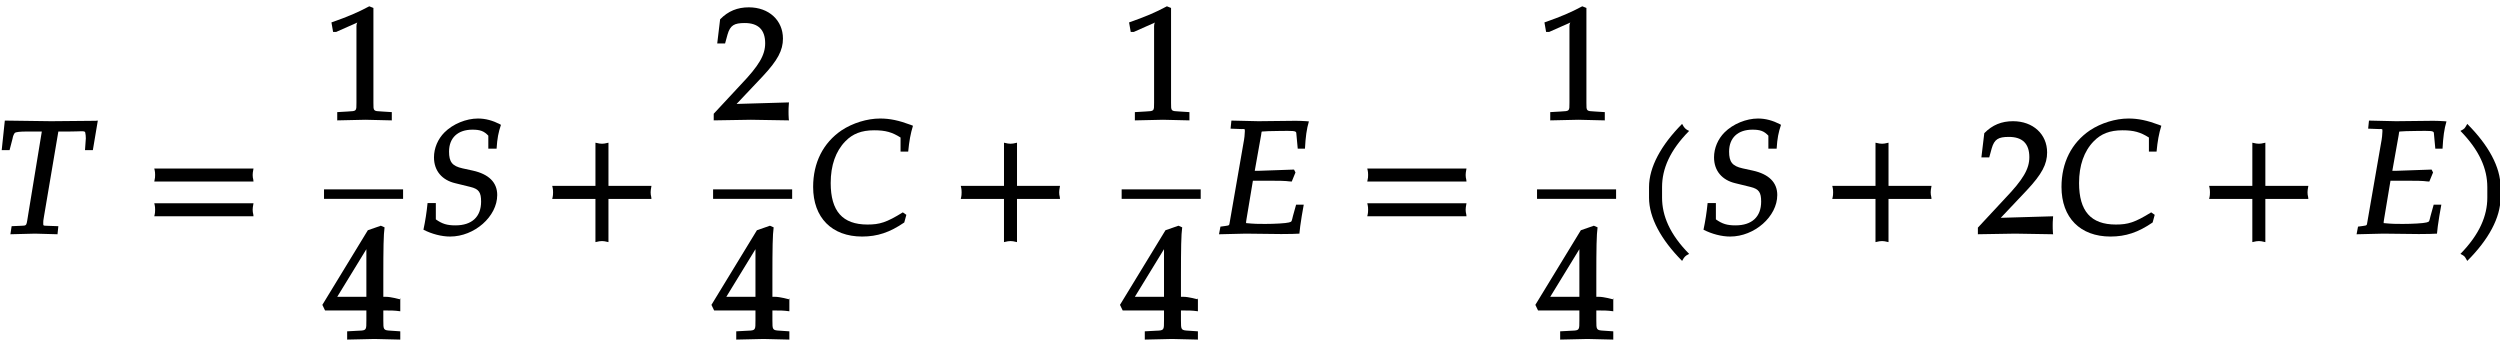
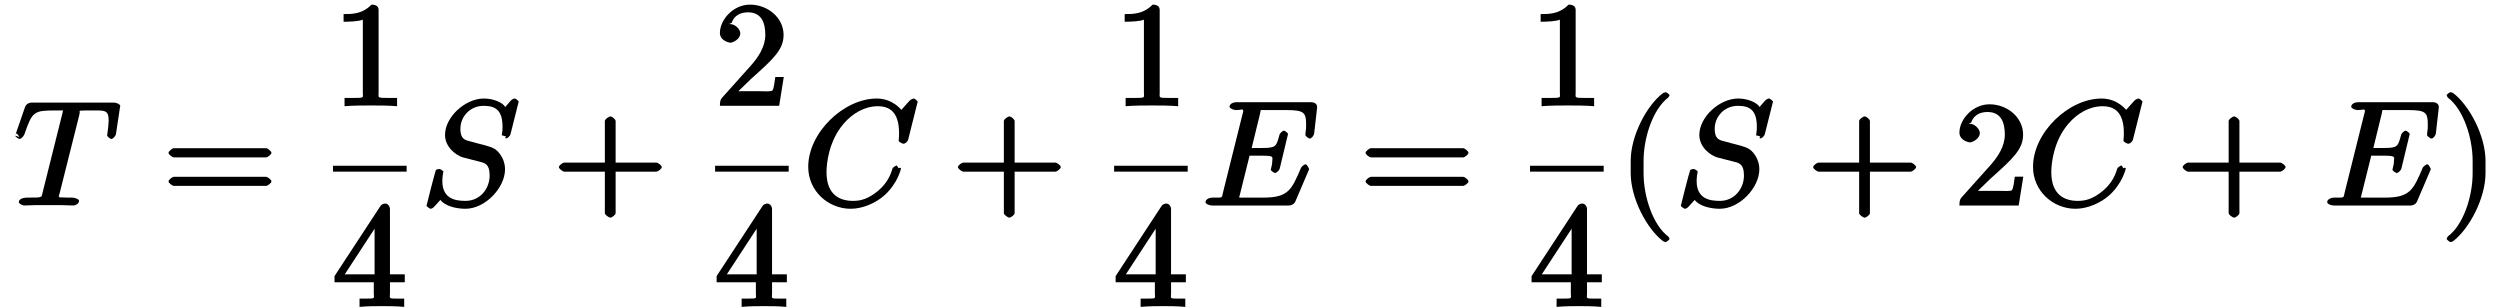
- <svg xmlns="http://www.w3.org/2000/svg" width="252" height="35px" viewBox="0 0 189 26">
-   <svg overflow="visible" x="-.355" y="17.538">
-     <path d="M7.594-8.531L4.219-8.5l-3.5-.047-.235 2.235h.594l.219-.844c.047-.266.11-.36.172-.453.078-.079.437-.11.875-.11h1.172l-1 6.094c-.188 1.094-.079 1-.563 1.031l-.719.031-.093.61L3 0l1.703.047.063-.61-.844-.03c-.313-.016-.297.015-.297-.235 0-.11 0-.156.047-.422l1.094-6.469h.765c.938 0 1.219-.078 1.266.063.031.11.047.328.047.453l-.063.89h.594l.375-2.234zm0 0" />
+ <svg xmlns="http://www.w3.org/2000/svg" width="268" height="33px" viewBox="0 0 201 25">
+   <svg overflow="visible" x=".139" y="16.689">
+     <path d="M8.61-8.094c0-.125-.313-.265-.516-.265h-6.64c-.282 0-.5.14-.579.375l-.75 2.171c.078-.14.297.25.297.25l-.344-.109c0 .078.266.266.36.266.109 0 .312-.188.39-.375.64-1.86.766-1.938 2.531-1.938h.47c.327 0 .124-.093.124.016 0 .062-.031.203-.047.25L2.312-1.078c-.109.437.047.437-1.218.437-.438 0-.719.141-.719.36 0 .156.344.281.406.281.328 0 .672-.031.985-.031H3.78c.344 0 .703.031 1.031.031.125 0 .454-.125.454-.375 0-.125-.282-.266-.594-.266-.297 0-.453 0-.766-.015-.344-.031-.25.062-.25-.125l-.062.094s.062-.172.11-.36L5.296-7.39c.078-.328-.063-.265.078-.312.11-.016.5-.016.75-.016 1.219 0 1.547-.093 1.547.844a8.8 8.8 0 01-.094.953 1.387 1.387 0 00-.031.234c0 .063.234.282.344.282.125 0 .343-.219.375-.407l.312-2.078c.016-.046.031-.171.031-.203zm0 0" />
  </svg>
-   <svg overflow="visible" x="10.883" y="17.538">
-     <path d="M8.266-4.078a1.419 1.419 0 01-.047-.36c0-.109.015-.234.062-.484h-7.5c.063.25.063.375.063.484 0 .125 0 .235-.063.5h7.5zm0 2.625a1.332 1.332 0 01-.047-.36c0-.109.015-.234.062-.484h-7.5c.063.25.063.375.063.485 0 .125 0 .25-.063.5h7.5zm0 0" />
+   <svg overflow="visible" x="12.202" y="16.689">
+     <path d="M8.828-4.281c0-.125-.312-.375-.437-.375H.906c-.125 0-.437.25-.437.375 0 .14.312.375.437.375h7.485c.125 0 .437-.235.437-.375zm0 2.328c0-.14-.312-.375-.437-.375H.906c-.125 0-.437.234-.437.375 0 .125.312.36.437.36h7.485c.125 0 .437-.235.437-.36zm0 0" />
  </svg>
-   <svg overflow="visible" x="24.495" y="8.929">
-     <path d="M5.125-.094v-.484l-.75-.047c-.656-.031-.64-.031-.64-.656v-7.172l-.313-.125c-.875.469-1.61.781-2.86 1.219l.125.718h.235l1.547-.687.031-.016c.063 0-.047-.015-.047.266v5.797c0 .625.016.625-.64.656L1-.578v.625L3.125 0l2 .047zm0 0" />
+   <svg overflow="visible" x="26.029" y="8.595">
+     <path d="M5.203-.125v-.516h-.578c-1.078 0-.922 0-.922-.437v-6.703c0-.282-.187-.438-.578-.438-.766.797-1.672.766-2.266.766v.625c.438 0 1.282-.031 1.563-.172v5.922c0 .437.172.437-.906.437H.937v.672C1.547-.03 2.595-.03 3.079-.03c.469 0 1.516 0 2.125.062zm0 0" />
  </svg>
-   <path d="M24.496 14.55h5.977" fill="none" stroke-width=".717" stroke="#000" stroke-miterlimit="10" />
-   <svg overflow="visible" x="24.495" y="25.501">
-     <path d="M5.766-.094v-.484l-.704-.047c-.578-.031-.578-.063-.578-.781v-.75c.579 0 .829 0 1.282.062v-1L5.734-3s-.671-.188-1.062-.188h-.188v-1.53c0-2.126.016-3.157.094-3.72l-.281-.124-.984.343-3.438 5.64.203.423h3.125v.75c0 .718.016.765-.578.781l-.875.047v.625L3.813 0l1.953.047zM3.344-3.188H1l2.438-3.984-.235-.094v4.079zm0 0" />
+   <path d="M26.027 13.7h5.98" fill="none" stroke-width=".478" stroke="#000" stroke-miterlimit="10" />
+   <svg overflow="visible" x="26.029" y="24.891">
+     <path d="M5.828-2.11v-.5H4.625v-5.296c0-.25-.188-.453-.375-.453-.11 0-.297.046-.39.187L.124-2.469v.5h3.188v.907c0 .421.171.421-.704.421h-.453v.672C2.844-.03 3.47-.03 3.97-.03s1.14 0 1.812.062V-.64h-.437c-.89 0-.719 0-.719-.421v-.907h1.203zm-2.25-.5H.953L3.72-6.843l-.344-.093v4.328zm0 0" />
  </svg>
-   <svg overflow="visible" x="31.668" y="17.538">
-     <path d="M6.14-8.266c-.546-.28-1.093-.437-1.671-.437-.89 0-1.89.406-2.532 1.047-.5.5-.796 1.187-.796 1.89 0 1.016.609 1.72 1.609 1.954l1.14.28c.657.157.813.423.813 1.11C4.703-1.266 4-.625 2.766-.625c-.641 0-1-.11-1.485-.453v-1.234H.656A18.215 18.215 0 01.344-.297C.984.031 1.719.22 2.359.22c1.844 0 3.563-1.516 3.563-3.14 0-.954-.64-1.579-1.844-1.845l-.781-.171C2.516-5.11 2.28-5.423 2.28-6.204c0-1.047.672-1.656 1.766-1.656.594 0 .875.109 1.203.453v.984h.625c.047-.781.14-1.234.328-1.797zm0 0" />
+   <svg overflow="visible" x="33.203" y="16.689">
+     <path d="M7.906-8.438c0-.03-.218-.25-.328-.25-.062 0-.219.047-.36.22L6.814-8c-.204-.36-.954-.688-1.735-.688-1.516 0-3.156 1.5-3.156 2.954 0 .968.844 1.64 1.453 1.828l1.281.328c.438.11.89.156.89 1.14 0 1.079-.78 2.063-1.952 2.063-.766 0-1.89-.125-1.89-1.61 0-.28.046-.577.062-.64.015-.047-.032 0-.032 0l.063-.094c0-.11-.281-.25-.344-.25a.857.857 0 00-.266.078C1.141-2.844.422-.03.422.016c0 .062.266.25.328.25.063 0 .203-.047.344-.22l.453-.5c.375.516 1.328.72 2.031.72 1.625 0 3.219-1.72 3.219-3.204a2.09 2.09 0 00-.64-1.5c-.282-.265-.595-.359-1.657-.625l-.797-.218c-.328-.11-.531-.328-.531-.953 0-.97.765-1.86 1.89-1.86 1 0 1.532.39 1.532 1.719 0 .39-.063.61-.063.672l.344.094s-.14.156.016.156c.109 0 .312-.172.359-.375zm0 0" />
  </svg>
-   <svg overflow="visible" x="40.969" y="17.538">
-     <path d="M8.266-2.766a1.332 1.332 0 01-.047-.359c0-.11.015-.234.062-.484h-3.25v-3.266c-.25.063-.375.078-.484.078-.125 0-.25-.016-.5-.078v3.266H.78c.063.25.063.375.063.484 0 .125 0 .25-.063.5h3.266V.641c.25-.063.375-.079.5-.079.11 0 .234.016.484.079v-3.266h3.25zm0 0" />
+   <svg overflow="visible" x="43.903" y="16.689">
+     <path d="M8.828-3.125c0-.125-.312-.36-.437-.36H5.078v-3.374c0-.141-.297-.375-.422-.375-.14 0-.453.234-.453.375v3.375H.906c-.125 0-.437.234-.437.359 0 .14.312.375.437.375h3.297V.625c0 .125.313.36.453.36.125 0 .422-.235.422-.36V-2.75h3.313c.125 0 .437-.234.437-.375zm0 0" />
  </svg>
-   <svg overflow="visible" x="53.91" y="8.929">
-     <path d="M5.719-.094c-.016-.25-.016-.375-.016-.547 0-.14 0-.265.031-.671l-4.28.125.093.234 2.187-2.313C4.891-4.5 5.281-5.25 5.281-6.14 5.281-7.516 4.22-8.5 2.703-8.5c-.86 0-1.562.281-2.172.906L.312-5.766h.594l.188-.687c.203-.688.5-.86 1.297-.86 1.03 0 1.546.516 1.546 1.532 0 .89-.468 1.687-1.828 3.11L.047-.454v.5L2.859 0l2.875.047zm0 0" />
+   <svg overflow="visible" x="57.059" y="8.595">
+     <path d="M5.36-2.344h-.47c-.077.485-.109.922-.234 1.094-.078.11-.718.063-.984.063H1.89l1.03-1c1.86-1.657 2.642-2.391 2.642-3.579 0-1.375-1.266-2.453-2.735-2.453C1.484-8.219.391-7 .391-5.922c0 .656.796.797.843.797.204 0 .813-.281.813-.766 0-.312-.406-.75-.828-.75-.094 0-.125 0 .125-.093.187-.547.64-.86 1.328-.86 1.094 0 1.406.844 1.406 1.828 0 .954-.547 1.797-1.203 2.532L.578-.672C.453-.532.391-.422.391 0h4.812l.375-2.344zm0 0" />
  </svg>
-   <path d="M53.91 14.55h5.977" fill="none" stroke-width=".717" stroke="#000" stroke-miterlimit="10" />
-   <svg overflow="visible" x="53.91" y="25.501">
-     <path d="M5.766-.094v-.484l-.704-.047c-.578-.031-.578-.063-.578-.781v-.75c.579 0 .829 0 1.282.062v-1L5.734-3s-.671-.188-1.062-.188h-.188v-1.53c0-2.126.016-3.157.094-3.72l-.281-.124-.984.343-3.438 5.64.203.423h3.125v.75c0 .718.016.765-.578.781l-.875.047v.625L3.813 0l1.953.047zM3.344-3.188H1l2.438-3.984-.235-.094v4.079zm0 0" />
+   <path d="M57.059 13.7h5.976" fill="none" stroke-width=".478" stroke="#000" stroke-miterlimit="10" />
+   <svg overflow="visible" x="57.059" y="24.891">
+     <path d="M5.828-2.11v-.5H4.625v-5.296c0-.25-.188-.453-.375-.453-.11 0-.297.046-.39.187L.124-2.469v.5h3.188v.907c0 .421.171.421-.704.421h-.453v.672C2.844-.03 3.47-.03 3.97-.03s1.14 0 1.812.062V-.64h-.437c-.89 0-.719 0-.719-.421v-.907h1.203zm-2.25-.5H.953L3.72-6.843l-.344-.093v4.328zm0 0" />
  </svg>
-   <svg overflow="visible" x="61.083" y="17.538">
-     <path d="M7.781-8.219c-.922-.344-1.593-.484-2.328-.484-.984 0-2.078.344-2.906.89C1.14-6.859.39-5.358.39-3.53c0 2.328 1.421 3.75 3.703 3.75C5.25.219 6.187-.094 7.28-.844l.157-.578-.266-.187c-1.234.765-1.75.921-2.672.921-1.89 0-2.781-1.015-2.781-3.14 0-1.328.375-2.406 1.11-3.156.546-.563 1.218-.829 2.171-.829.86 0 1.36.141 2 .547v1.063h.578c.078-.813.172-1.328.36-1.953zm0 0" />
+   <svg overflow="visible" x="64.232" y="16.689">
+     <path d="M9.281-8.438c0-.03-.219-.25-.328-.25a.701.701 0 00-.328.172l-.672.75c0 .016-.672-.921-2-.921-2.672 0-5.562 2.765-5.562 5.546C.39-1.17 2.016.266 3.844.266c1.031 0 2.078-.516 2.703-1.063C7.657-1.78 7.922-2.969 7.922-3c0-.125-.203-.031-.203-.031l-.125-.219c-.078 0-.344.156-.36.25-.109.344-.328 1.094-1.156 1.797-.812.672-1.422.828-2.047.828-1.078 0-2.156-.484-2.156-2.344 0-.687.188-2.531 1.39-3.922C4-7.5 4.986-8.062 6.048-8.062c1.219 0 1.719.796 1.719 2.187 0 .469-.032.484-.032.61 0 .109.329.25.375.25.157 0 .36-.157.407-.376zm0 0" />
  </svg>
-   <svg overflow="visible" x="71.855" y="17.538">
-     <path d="M8.266-2.766a1.332 1.332 0 01-.047-.359c0-.11.015-.234.062-.484h-3.25v-3.266c-.25.063-.375.078-.484.078-.125 0-.25-.016-.5-.078v3.266H.78c.063.25.063.375.063.484 0 .125 0 .25-.063.5h3.266V.641c.25-.063.375-.079.5-.079.11 0 .234.016.484.079v-3.266h3.25zm0 0" />
+   <svg overflow="visible" x="76.307" y="16.689">
+     <path d="M8.828-3.125c0-.125-.312-.36-.437-.36H5.078v-3.374c0-.141-.297-.375-.422-.375-.14 0-.453.234-.453.375v3.375H.906c-.125 0-.437.234-.437.359 0 .14.312.375.437.375h3.297V.625c0 .125.313.36.453.36.125 0 .422-.235.422-.36V-2.75h3.313c.125 0 .437-.234.437-.375zm0 0" />
  </svg>
-   <svg overflow="visible" x="84.796" y="8.929">
-     <path d="M5.125-.094v-.484l-.75-.047c-.656-.031-.64-.031-.64-.656v-7.172l-.313-.125c-.875.469-1.61.781-2.86 1.219l.125.718h.235l1.547-.687.031-.016c.063 0-.047-.015-.047.266v5.797c0 .625.016.625-.64.656L1-.578v.625L3.125 0l2 .047zm0 0" />
+   <svg overflow="visible" x="89.463" y="8.595">
+     <path d="M5.203-.125v-.516h-.578c-1.078 0-.922 0-.922-.437v-6.703c0-.282-.187-.438-.578-.438-.766.797-1.672.766-2.266.766v.625c.438 0 1.282-.031 1.563-.172v5.922c0 .437.172.437-.906.437H.937v.672C1.547-.03 2.595-.03 3.079-.03c.469 0 1.516 0 2.125.062zm0 0" />
  </svg>
-   <path d="M84.797 14.55h5.976" fill="none" stroke-width=".717" stroke="#000" stroke-miterlimit="10" />
-   <svg overflow="visible" x="84.796" y="25.501">
-     <path d="M5.766-.094v-.484l-.704-.047c-.578-.031-.578-.063-.578-.781v-.75c.579 0 .829 0 1.282.062v-1L5.734-3s-.671-.188-1.062-.188h-.188v-1.53c0-2.126.016-3.157.094-3.72l-.281-.124-.984.343-3.438 5.64.203.423h3.125v.75c0 .718.016.765-.578.781l-.875.047v.625L3.813 0l1.953.047zM3.344-3.188H1l2.438-3.984-.235-.094v4.079zm0 0" />
+   <path d="M89.465 13.7h5.976" fill="none" stroke-width=".478" stroke="#000" stroke-miterlimit="10" />
+   <svg overflow="visible" x="89.463" y="24.891">
+     <path d="M5.828-2.11v-.5H4.625v-5.296c0-.25-.188-.453-.375-.453-.11 0-.297.046-.39.187L.124-2.469v.5h3.188v.907c0 .421.171.421-.704.421h-.453v.672C2.844-.03 3.47-.03 3.97-.03s1.14 0 1.812.062V-.64h-.437c-.89 0-.719 0-.719-.421v-.907h1.203zm-2.25-.5H.953L3.72-6.843l-.344-.093v4.328zm0 0" />
  </svg>
-   <svg overflow="visible" x="91.969" y="17.538">
-     <path d="M6.813-8.5a14.129 14.129 0 00-.829-.031L3.172-8.5l-2.047-.047-.063.61.797.03c.297 0 .282-.03.282.173 0 .187-.032.53-.11.921L.984-.78c-.03.203-.046.156-.687.25l-.11.578L2.204 0l2.688.031C5.92.031 5.67.016 6.266 0l.062-.563c.063-.5.156-1 .266-1.625h-.578l-.235.844c-.11.422-.062.438-.312.5-.235.063-1.078.11-1.797.11-.5 0-.813 0-1.438-.063 0-.031 0-.156.032-.297L2.75-4h1.297c1.5 0 1.203.047 1.64.063l.282-.688-.11-.219-2.687.094H2.89l.484-2.719c.031-.187.016-.187.047-.25.594-.031.297-.031 1.484-.047.766 0 1.125-.03 1.125.157l.11 1.187h.546c.047-.89.125-1.484.297-2.062zm0 0" />
+   <svg overflow="visible" x="96.636" y="16.689">
+     <path d="M9.313-7.938c.03-.328-.22-.453-.516-.453H2.766c-.25 0-.563.125-.563.375 0 .125.313.266.531.266.438 0 .579-.14.579.078 0 .047 0 .063-.063.281L1.672-1.062c-.125.468.062.421-.89.421C.577-.64.25-.5.25-.28.25-.125.563 0 .781 0H7c.266 0 .469-.14.547-.328l1.11-2.594c.015-.047 0-.062 0-.062s-.141-.36-.282-.36c-.11 0-.328.203-.36.266C7.25-1.297 7-.641 4.954-.641h-2c-.125-.015.031.11.031 0 0-.03 0-.046.063-.265l.781-3.14H4.86c1.016 0 .813.124.813.421 0 .094 0 .234-.094.594-.016.062-.031.094-.031.125 0 .062.25.265.36.265.093 0 .327-.187.374-.375l.672-2.796c0-.063-.25-.266-.328-.266-.11 0-.344.203-.375.36-.25.905-.266 1.046-1.36 1.046H4l.672-2.75c.11-.422-.063-.328.453-.328h1.688c1.453 0 1.609.203 1.609 1.188 0 .28 0 .312-.047.64 0 .063-.016.156-.016.203 0 .063.25.282.36.282.125 0 .328-.204.36-.438zm0 0" />
  </svg>
-   <svg overflow="visible" x="102.585" y="17.538">
-     <path d="M8.266-4.078a1.419 1.419 0 01-.047-.36c0-.109.015-.234.062-.484h-7.5c.063.25.063.375.063.484 0 .125 0 .235-.063.5h7.5zm0 2.625a1.332 1.332 0 01-.047-.36c0-.109.015-.234.062-.484h-7.5c.063.25.063.375.063.485 0 .125 0 .25-.063.5h7.5zm0 0" />
+   <svg overflow="visible" x="109.416" y="16.689">
+     <path d="M8.828-4.281c0-.125-.312-.375-.437-.375H.906c-.125 0-.437.25-.437.375 0 .14.312.375.437.375h7.485c.125 0 .437-.235.437-.375zm0 2.328c0-.14-.312-.375-.437-.375H.906c-.125 0-.437.234-.437.375 0 .125.312.36.437.36h7.485c.125 0 .437-.235.437-.36zm0 0" />
  </svg>
-   <svg overflow="visible" x="116.198" y="8.929">
-     <path d="M5.125-.094v-.484l-.75-.047c-.656-.031-.64-.031-.64-.656v-7.172l-.313-.125c-.875.469-1.61.781-2.86 1.219l.125.718h.235l1.547-.687.031-.016c.063 0-.047-.015-.047.266v5.797c0 .625.016.625-.64.656L1-.578v.625L3.125 0l2 .047zm0 0" />
+   <svg overflow="visible" x="123.244" y="8.595">
+     <path d="M5.203-.125v-.516h-.578c-1.078 0-.922 0-.922-.437v-6.703c0-.282-.187-.438-.578-.438-.766.797-1.672.766-2.266.766v.625c.438 0 1.282-.031 1.563-.172v5.922c0 .437.172.437-.906.437H.937v.672C1.547-.03 2.595-.03 3.079-.03c.469 0 1.516 0 2.125.062zm0 0" />
  </svg>
-   <path d="M116.2 14.55h5.976" fill="none" stroke-width=".717" stroke="#000" stroke-miterlimit="10" />
-   <svg overflow="visible" x="116.198" y="25.501">
-     <path d="M5.766-.094v-.484l-.704-.047c-.578-.031-.578-.063-.578-.781v-.75c.579 0 .829 0 1.282.062v-1L5.734-3s-.671-.188-1.062-.188h-.188v-1.53c0-2.126.016-3.157.094-3.72l-.281-.124-.984.343-3.438 5.64.203.423h3.125v.75c0 .718.016.765-.578.781l-.875.047v.625L3.813 0l1.953.047zM3.344-3.188H1l2.438-3.984-.235-.094v4.079zm0 0" />
+   <path d="M123.242 13.7h5.98" fill="none" stroke-width=".478" stroke="#000" stroke-miterlimit="10" />
+   <svg overflow="visible" x="123.244" y="24.891">
+     <path d="M5.828-2.11v-.5H4.625v-5.296c0-.25-.188-.453-.375-.453-.11 0-.297.046-.39.187L.124-2.469v.5h3.188v.907c0 .421.171.421-.704.421h-.453v.672C2.844-.03 3.47-.03 3.97-.03s1.14 0 1.812.062V-.64h-.437c-.89 0-.719 0-.719-.421v-.907h1.203zm-2.25-.5H.953L3.72-6.843l-.344-.093v4.328zm0 0" />
  </svg>
-   <svg overflow="visible" x="123.371" y="17.538">
-     <path d="M4.203-7.828a.735.735 0 01-.187-.14c-.063-.063-.11-.126-.22-.329-1.593 1.61-2.5 3.266-2.5 4.781v.797c0 1.516.907 3.172 2.5 4.781.11-.203.157-.265.22-.328.062-.062.125-.109.312-.203C2.875.063 2.281-1.344 2.281-2.719v-.797c0-1.39.594-2.78 2.047-4.25zm0 0" />
+   <svg overflow="visible" x="130.417" y="16.689">
+     <path d="M4.156 2.719c0-.047-.078-.172-.11-.203-1.234-.922-2-3.22-2-5.141v-1c0-1.906.767-4.203 2-5.14a.457.457 0 00.11-.188c0-.063-.25-.25-.312-.25a1.01 1.01 0 00-.203.062C2.312-8.156 1-5.67 1-3.625v1C1-.578 2.313 1.906 3.64 2.906c.016.016.188.063.204.063.062 0 .312-.203.312-.25zm0 0" />
  </svg>
-   <svg overflow="visible" x="128.44" y="17.538">
-     <path d="M6.14-8.266c-.546-.28-1.093-.437-1.671-.437-.89 0-1.89.406-2.532 1.047-.5.5-.796 1.187-.796 1.89 0 1.016.609 1.72 1.609 1.954l1.14.28c.657.157.813.423.813 1.11C4.703-1.266 4-.625 2.766-.625c-.641 0-1-.11-1.485-.453v-1.234H.656A18.215 18.215 0 01.344-.297C.984.031 1.719.22 2.359.22c1.844 0 3.563-1.516 3.563-3.14 0-.954-.64-1.579-1.844-1.845l-.781-.171C2.516-5.11 2.28-5.423 2.28-6.204c0-1.047.672-1.656 1.766-1.656.594 0 .875.109 1.203.453v.984h.625c.047-.781.14-1.234.328-1.797zm0 0" />
+   <svg overflow="visible" x="135.068" y="16.689">
+     <path d="M7.906-8.438c0-.03-.218-.25-.328-.25-.062 0-.219.047-.36.22L6.814-8c-.204-.36-.954-.688-1.735-.688-1.516 0-3.156 1.5-3.156 2.954 0 .968.844 1.64 1.453 1.828l1.281.328c.438.11.89.156.89 1.14 0 1.079-.78 2.063-1.952 2.063-.766 0-1.89-.125-1.89-1.61 0-.28.046-.577.062-.64.015-.047-.032 0-.032 0l.063-.094c0-.11-.281-.25-.344-.25a.857.857 0 00-.266.078C1.141-2.844.422-.03.422.016c0 .062.266.25.328.25.063 0 .203-.047.344-.22l.453-.5c.375.516 1.328.72 2.031.72 1.625 0 3.219-1.72 3.219-3.204a2.09 2.09 0 00-.64-1.5c-.282-.265-.595-.359-1.657-.625l-.797-.218c-.328-.11-.531-.328-.531-.953 0-.97.765-1.86 1.89-1.86 1 0 1.532.39 1.532 1.719 0 .39-.063.61-.063.672l.344.094s-.14.156.016.156c.109 0 .312-.172.359-.375zm0 0" />
  </svg>
-   <svg overflow="visible" x="137.741" y="17.538">
-     <path d="M8.266-2.766a1.332 1.332 0 01-.047-.359c0-.11.015-.234.062-.484h-3.25v-3.266c-.25.063-.375.078-.484.078-.125 0-.25-.016-.5-.078v3.266H.78c.063.25.063.375.063.484 0 .125 0 .25-.063.5h3.266V.641c.25-.063.375-.079.5-.079.11 0 .234.016.484.079v-3.266h3.25zm0 0" />
+   <svg overflow="visible" x="145.767" y="16.689">
+     <path d="M8.828-3.125c0-.125-.312-.36-.437-.36H5.078v-3.374c0-.141-.297-.375-.422-.375-.14 0-.453.234-.453.375v3.375H.906c-.125 0-.437.234-.437.359 0 .14.312.375.437.375h3.297V.625c0 .125.313.36.453.36.125 0 .422-.235.422-.36V-2.75h3.313c.125 0 .437-.234.437-.375zm0 0" />
  </svg>
-   <svg overflow="visible" x="149.481" y="17.538">
-     <path d="M5.719-.094c-.016-.25-.016-.375-.016-.547 0-.14 0-.265.031-.671l-4.28.125.093.234 2.187-2.313C4.891-4.5 5.281-5.25 5.281-6.14 5.281-7.516 4.22-8.5 2.703-8.5c-.86 0-1.562.281-2.172.906L.312-5.766h.594l.188-.687c.203-.688.5-.86 1.297-.86 1.03 0 1.546.516 1.546 1.532 0 .89-.468 1.687-1.828 3.11L.047-.454v.5L2.859 0l2.875.047zm0 0" />
+   <svg overflow="visible" x="157.723" y="16.689">
+     <path d="M5.36-2.344h-.47c-.077.485-.109.922-.234 1.094-.078.11-.718.063-.984.063H1.89l1.03-1c1.86-1.657 2.642-2.391 2.642-3.579 0-1.375-1.266-2.453-2.735-2.453C1.484-8.219.391-7 .391-5.922c0 .656.796.797.843.797.204 0 .813-.281.813-.766 0-.312-.406-.75-.828-.75-.094 0-.125 0 .125-.093.187-.547.64-.86 1.328-.86 1.094 0 1.406.844 1.406 1.828 0 .954-.547 1.797-1.203 2.532L.578-.672C.453-.532.391-.422.391 0h4.812l.375-2.344zm0 0" />
  </svg>
-   <svg overflow="visible" x="155.459" y="17.538">
-     <path d="M7.781-8.219c-.922-.344-1.593-.484-2.328-.484-.984 0-2.078.344-2.906.89C1.14-6.859.39-5.358.39-3.53c0 2.328 1.421 3.75 3.703 3.75C5.25.219 6.187-.094 7.28-.844l.157-.578-.266-.187c-1.234.765-1.75.921-2.672.921-1.89 0-2.781-1.015-2.781-3.14 0-1.328.375-2.406 1.11-3.156.546-.563 1.218-.829 2.171-.829.86 0 1.36.141 2 .547v1.063h.578c.078-.813.172-1.328.36-1.953zm0 0" />
+   <svg overflow="visible" x="163.7" y="16.689">
+     <path d="M9.281-8.438c0-.03-.219-.25-.328-.25a.701.701 0 00-.328.172l-.672.75c0 .016-.672-.921-2-.921-2.672 0-5.562 2.765-5.562 5.546C.39-1.17 2.016.266 3.844.266c1.031 0 2.078-.516 2.703-1.063C7.657-1.78 7.922-2.969 7.922-3c0-.125-.203-.031-.203-.031l-.125-.219c-.078 0-.344.156-.36.25-.109.344-.328 1.094-1.156 1.797-.812.672-1.422.828-2.047.828-1.078 0-2.156-.484-2.156-2.344 0-.687.188-2.531 1.39-3.922C4-7.5 4.986-8.062 6.048-8.062c1.219 0 1.719.796 1.719 2.187 0 .469-.032.484-.032.61 0 .109.329.25.375.25.157 0 .36-.157.407-.376zm0 0" />
+   </svg>
+   <svg overflow="visible" x="175.775" y="16.689">
+     <path d="M8.828-3.125c0-.125-.312-.36-.437-.36H5.078v-3.374c0-.141-.297-.375-.422-.375-.14 0-.453.234-.453.375v3.375H.906c-.125 0-.437.234-.437.359 0 .14.312.375.437.375h3.297V.625c0 .125.313.36.453.36.125 0 .422-.235.422-.36V-2.75h3.313c.125 0 .437-.234.437-.375zm0 0" />
  </svg>
  <g>
-     <svg overflow="visible" x="166.23" y="17.538">
-       <path d="M8.266-2.766a1.332 1.332 0 01-.047-.359c0-.11.015-.234.062-.484h-3.25v-3.266c-.25.063-.375.078-.484.078-.125 0-.25-.016-.5-.078v3.266H.78c.063.25.063.375.063.484 0 .125 0 .25-.063.5h3.266V.641c.25-.063.375-.079.5-.079.11 0 .234.016.484.079v-3.266h3.25zm0 0" />
+     <svg overflow="visible" x="187.73" y="16.689">
+       <path d="M9.313-7.938c.03-.328-.22-.453-.516-.453H2.766c-.25 0-.563.125-.563.375 0 .125.313.266.531.266.438 0 .579-.14.579.078 0 .047 0 .063-.063.281L1.672-1.062c-.125.468.062.421-.89.421C.577-.64.25-.5.25-.28.25-.125.563 0 .781 0H7c.266 0 .469-.14.547-.328l1.11-2.594c.015-.047 0-.062 0-.062s-.141-.36-.282-.36c-.11 0-.328.203-.36.266C7.25-1.297 7-.641 4.954-.641h-2c-.125-.015.031.11.031 0 0-.03 0-.046.063-.265l.781-3.14H4.86c1.016 0 .813.124.813.421 0 .094 0 .234-.094.594-.016.062-.031.094-.031.125 0 .062.25.265.36.265.093 0 .327-.187.374-.375l.672-2.796c0-.063-.25-.266-.328-.266-.11 0-.344.203-.375.36-.25.905-.266 1.046-1.36 1.046H4l.672-2.75c.11-.422-.063-.328.453-.328h1.688c1.453 0 1.609.203 1.609 1.188 0 .28 0 .312-.047.64 0 .063-.016.156-.016.203 0 .063.25.282.36.282.125 0 .328-.204.36-.438zm0 0" />
    </svg>
  </g>
  <g>
-     <svg overflow="visible" x="177.97" y="17.538">
-       <path d="M6.813-8.5a14.129 14.129 0 00-.829-.031L3.172-8.5l-2.047-.047-.063.61.797.03c.297 0 .282-.03.282.173 0 .187-.032.53-.11.921L.984-.78c-.03.203-.046.156-.687.25l-.11.578L2.204 0l2.688.031C5.92.031 5.67.016 6.266 0l.062-.563c.063-.5.156-1 .266-1.625h-.578l-.235.844c-.11.422-.062.438-.312.5-.235.063-1.078.11-1.797.11-.5 0-.813 0-1.438-.063 0-.031 0-.156.032-.297L2.75-4h1.297c1.5 0 1.203.047 1.64.063l.282-.688-.11-.219-2.687.094H2.89l.484-2.719c.031-.187.016-.187.047-.25.594-.031.297-.031 1.484-.047.766 0 1.125-.03 1.125.157l.11 1.187h.546c.047-.89.125-1.484.297-2.062zm0 0" />
-     </svg>
-     <svg overflow="visible" x="185.275" y="17.538">
-       <path d="M3.766-2.719v-.797c0-1.515-.907-3.171-2.516-4.78-.11.202-.156.265-.203.327-.063.063-.125.11-.313.203 1.438 1.47 2.032 2.86 2.032 4.25v.797c0 1.375-.594 2.781-2.032 4.25.188.094.25.14.313.203.047.063.094.125.203.329C2.86.452 3.766-1.204 3.766-2.72zm0 0" />
+     <svg overflow="visible" x="197.199" y="16.689">
+       <path d="M3.64-2.625v-1c0-2.047-1.328-4.531-2.64-5.516a.774.774 0 00-.203-.062c-.063 0-.313.187-.313.25 0 .031.079.172.094.187 1.25.938 2.016 3.235 2.016 5.141v1c0 1.922-.766 4.219-2.016 5.14-.015.032-.094.157-.094.204 0 .047.25.25.313.25A.774.774 0 001 2.906c1.313-1 2.64-3.484 2.64-5.531zm0 0" />
    </svg>
  </g>
</svg>
